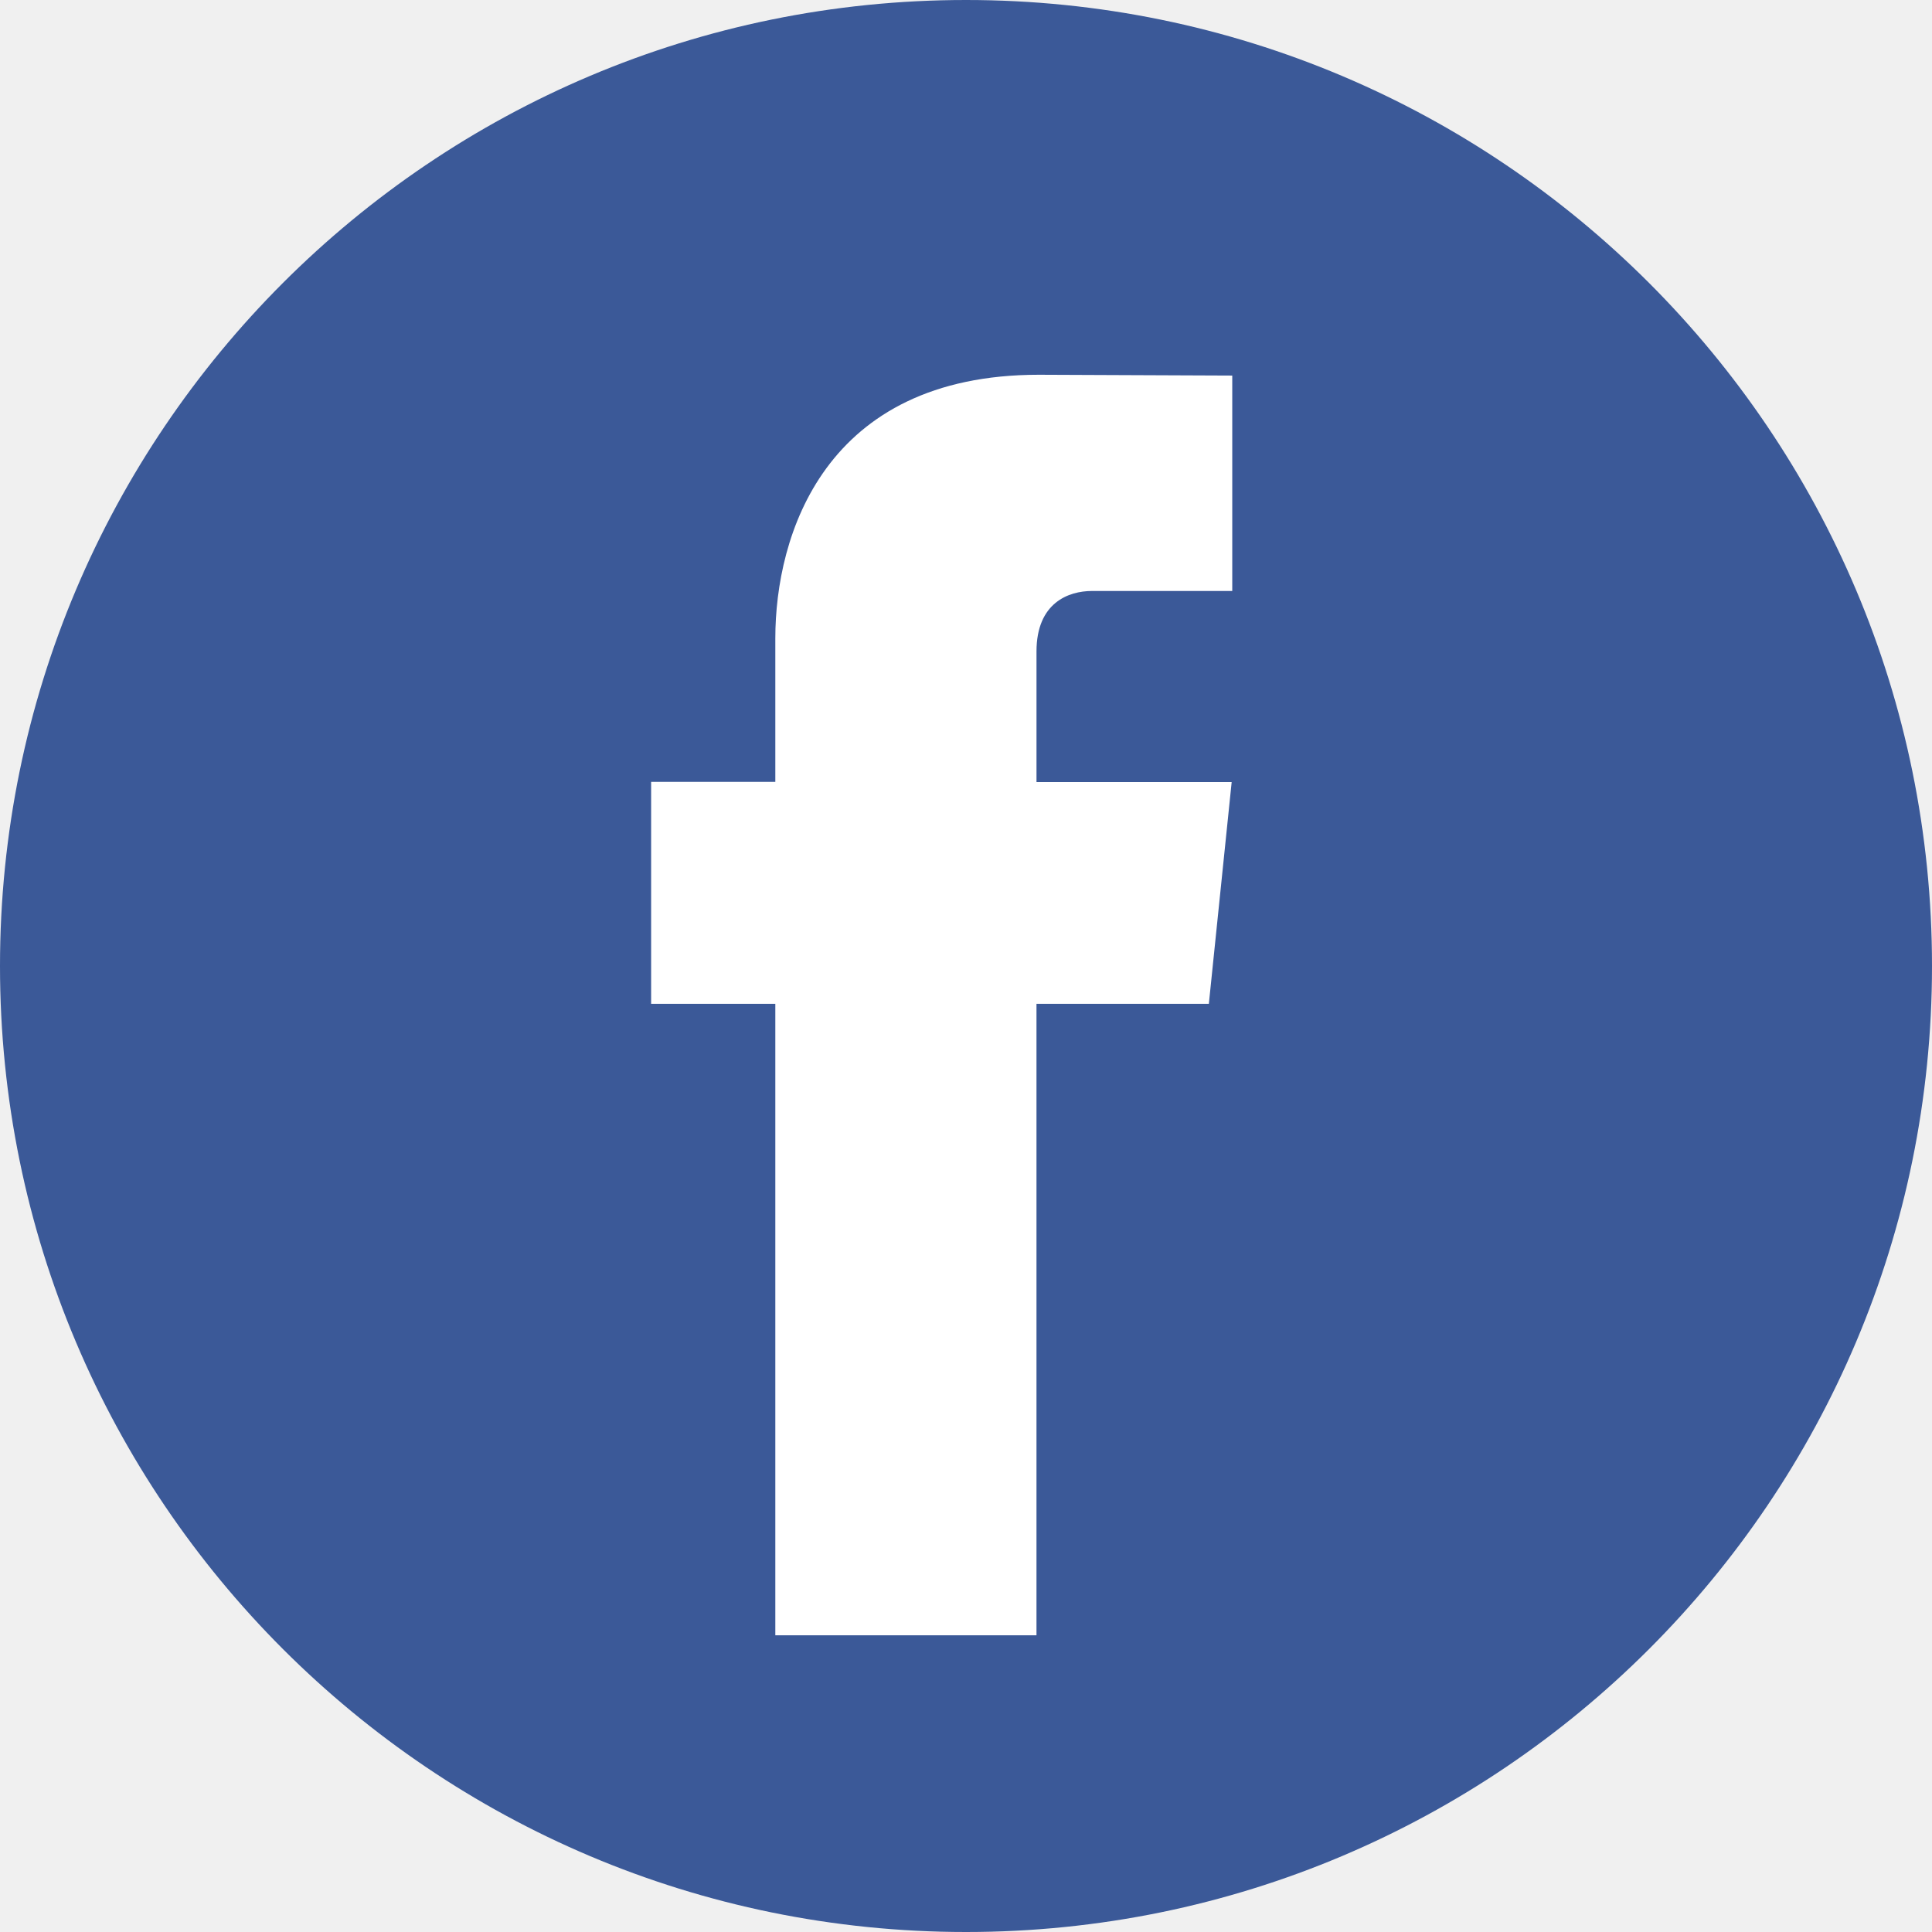
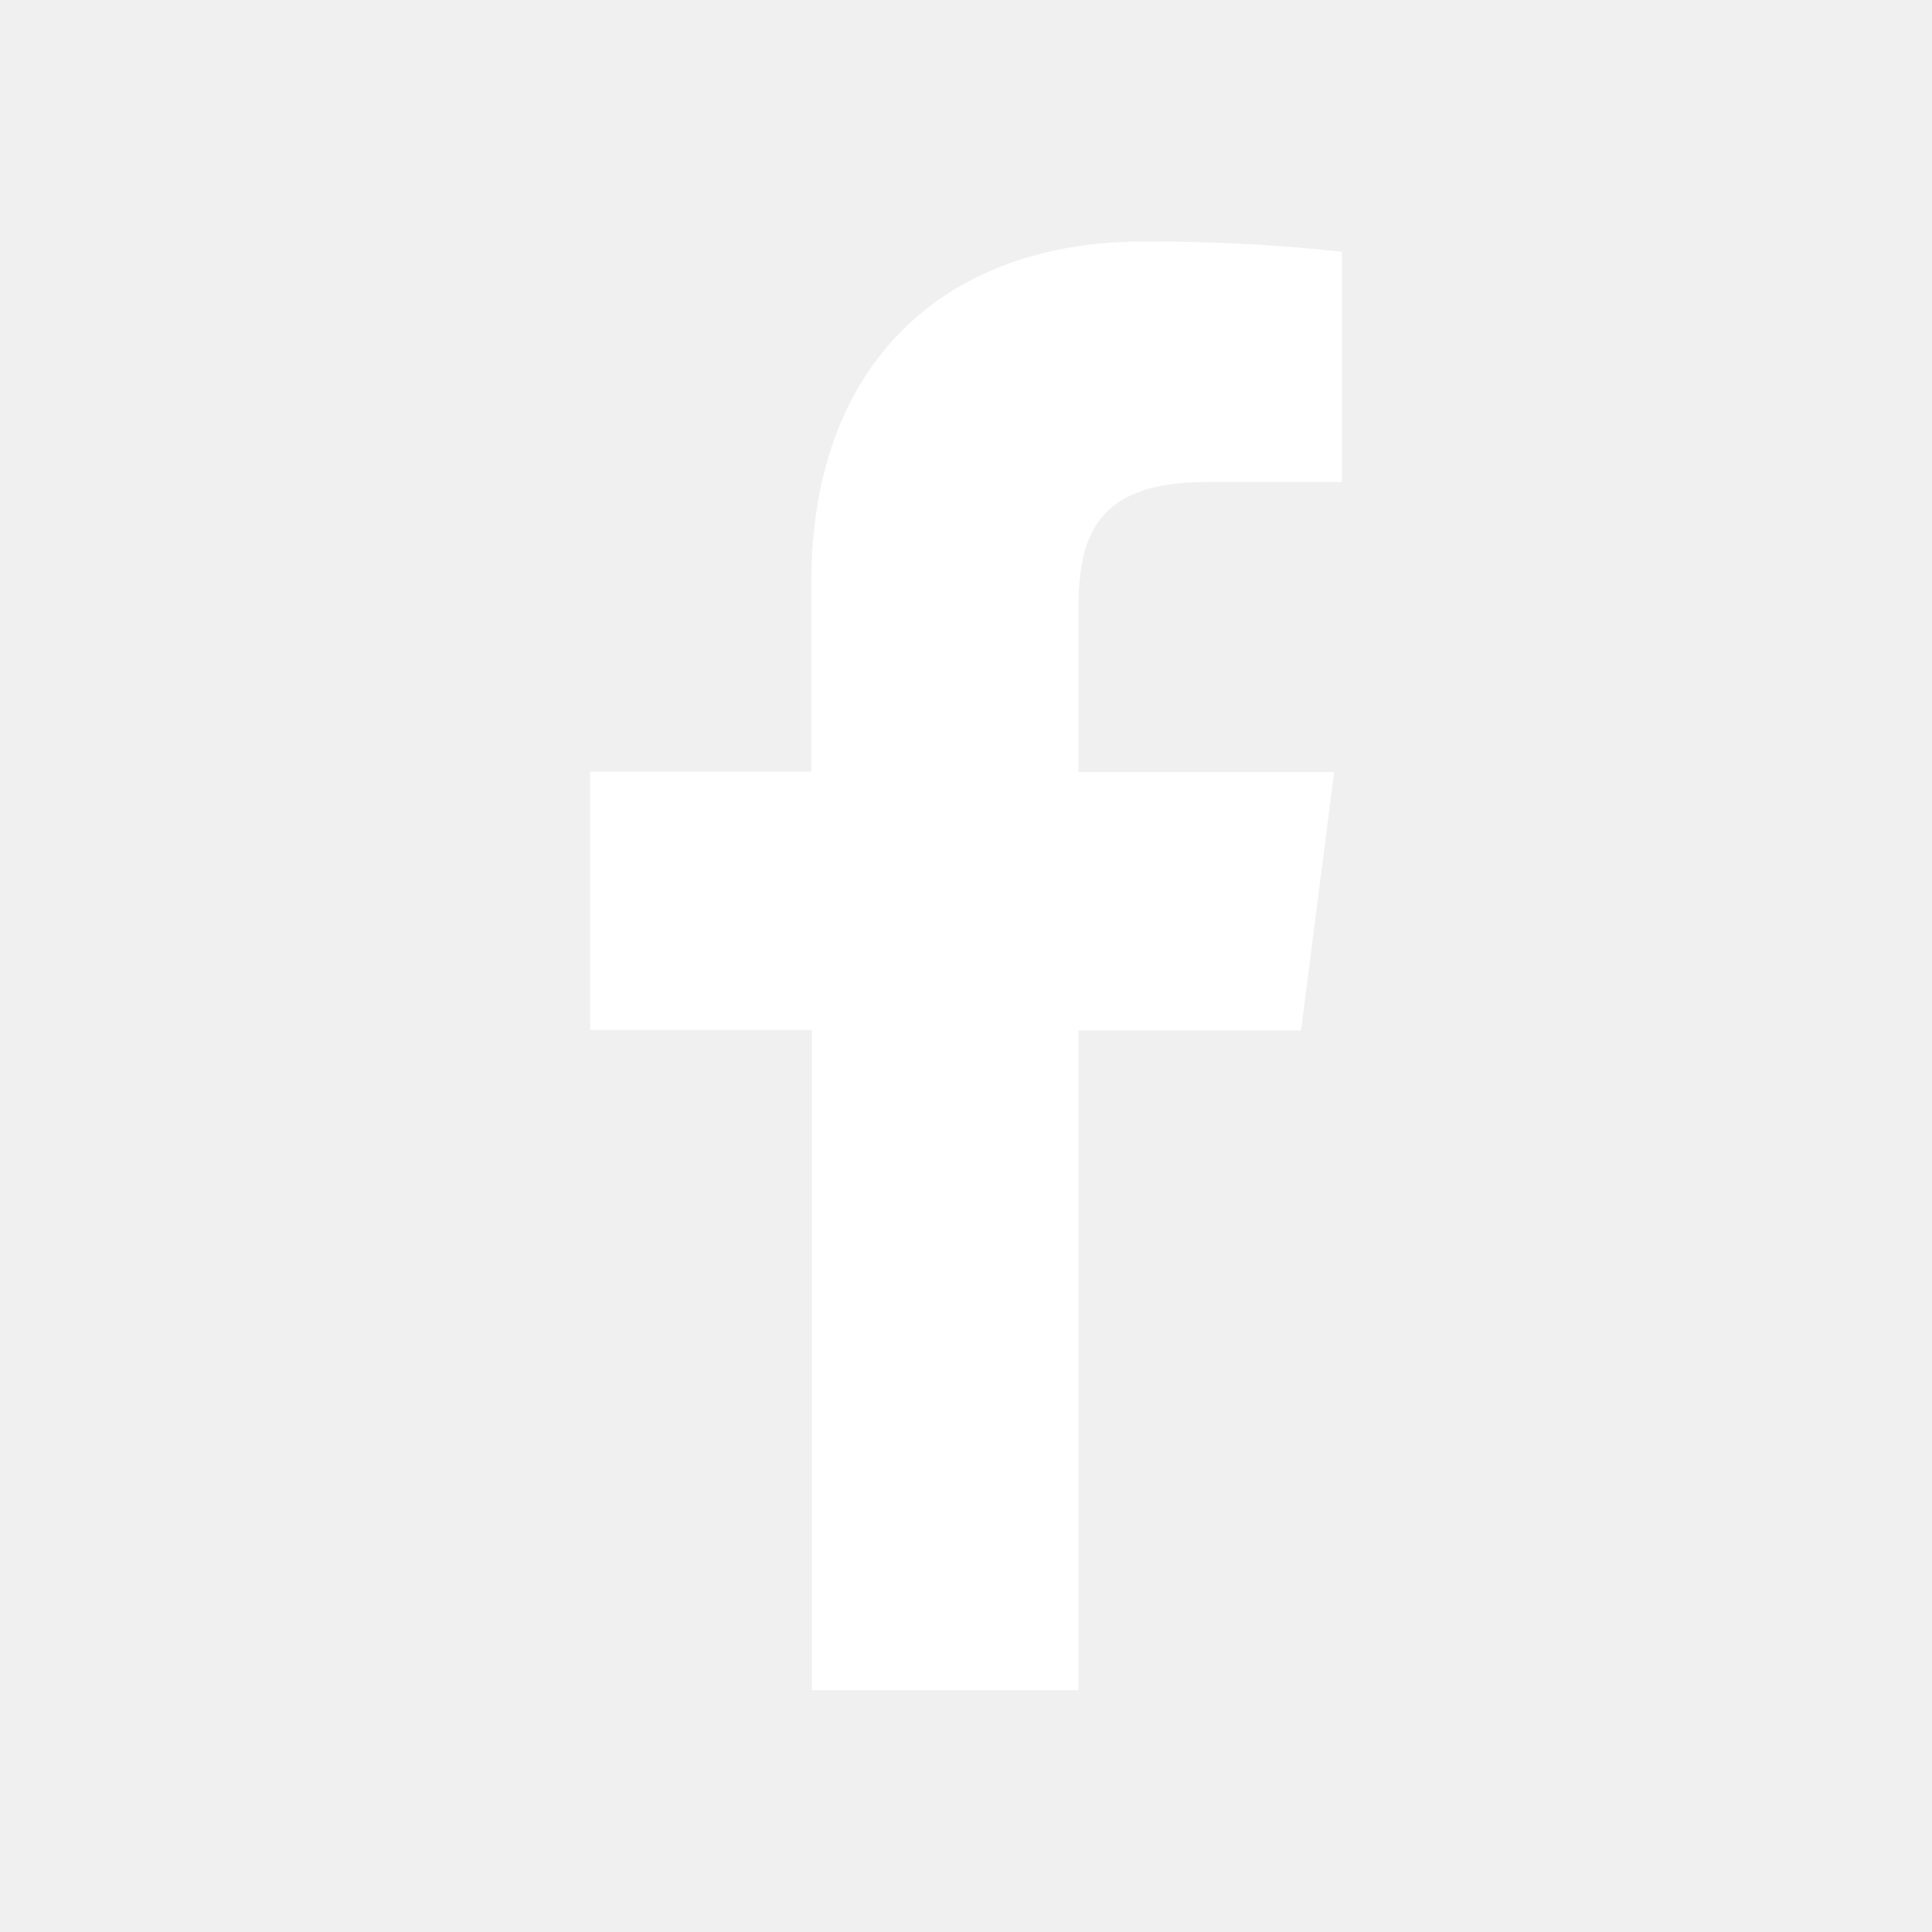
- <svg xmlns="http://www.w3.org/2000/svg" version="1.1" id="Capa_1" x="0px" y="0px" viewBox="0 0 112.196 112.196" style="enable-background:new 0 0 112.196 112.196;" xml:space="preserve">
-   <g>
-     <circle style="fill:#3B5998;" cx="56.098" cy="56.098" r="56.098" />
-     <path style="fill:#FFFFFF;" d="M70.201,58.294h-10.01v36.672H45.025V58.294h-7.213V45.406h7.213v-8.34   c0-5.964,2.833-15.303,15.301-15.303L71.56,21.81v12.51h-8.151c-1.337,0-3.217,0.668-3.217,3.513v7.585h11.334L70.201,58.294z" />
-   </g>
-   <g>
- </g>
-   <g>
- </g>
-   <g>
- </g>
-   <g>
- </g>
-   <g>
- </g>
-   <g>
- </g>
-   <g>
- </g>
-   <g>
- </g>
-   <g>
- </g>
-   <g>
- </g>
-   <g>
- </g>
-   <g>
- </g>
-   <g>
- </g>
-   <g>
- </g>
-   <g>
- </g>
+ <svg xmlns="http://www.w3.org/2000/svg" width="20" height="20" viewBox="0 0 20 20" fill="none">
+   <path d="M11.164 17.497V10.667H13.468L13.811 7.993H11.164V6.29C11.164 5.518 11.379 4.99 12.486 4.99H13.89V2.606C13.207 2.532 12.521 2.497 11.834 2.5C9.797 2.5 8.399 3.743 8.399 6.026V7.988H6.11V10.662H8.404V17.497H11.164Z" fill="white" />
</svg>
